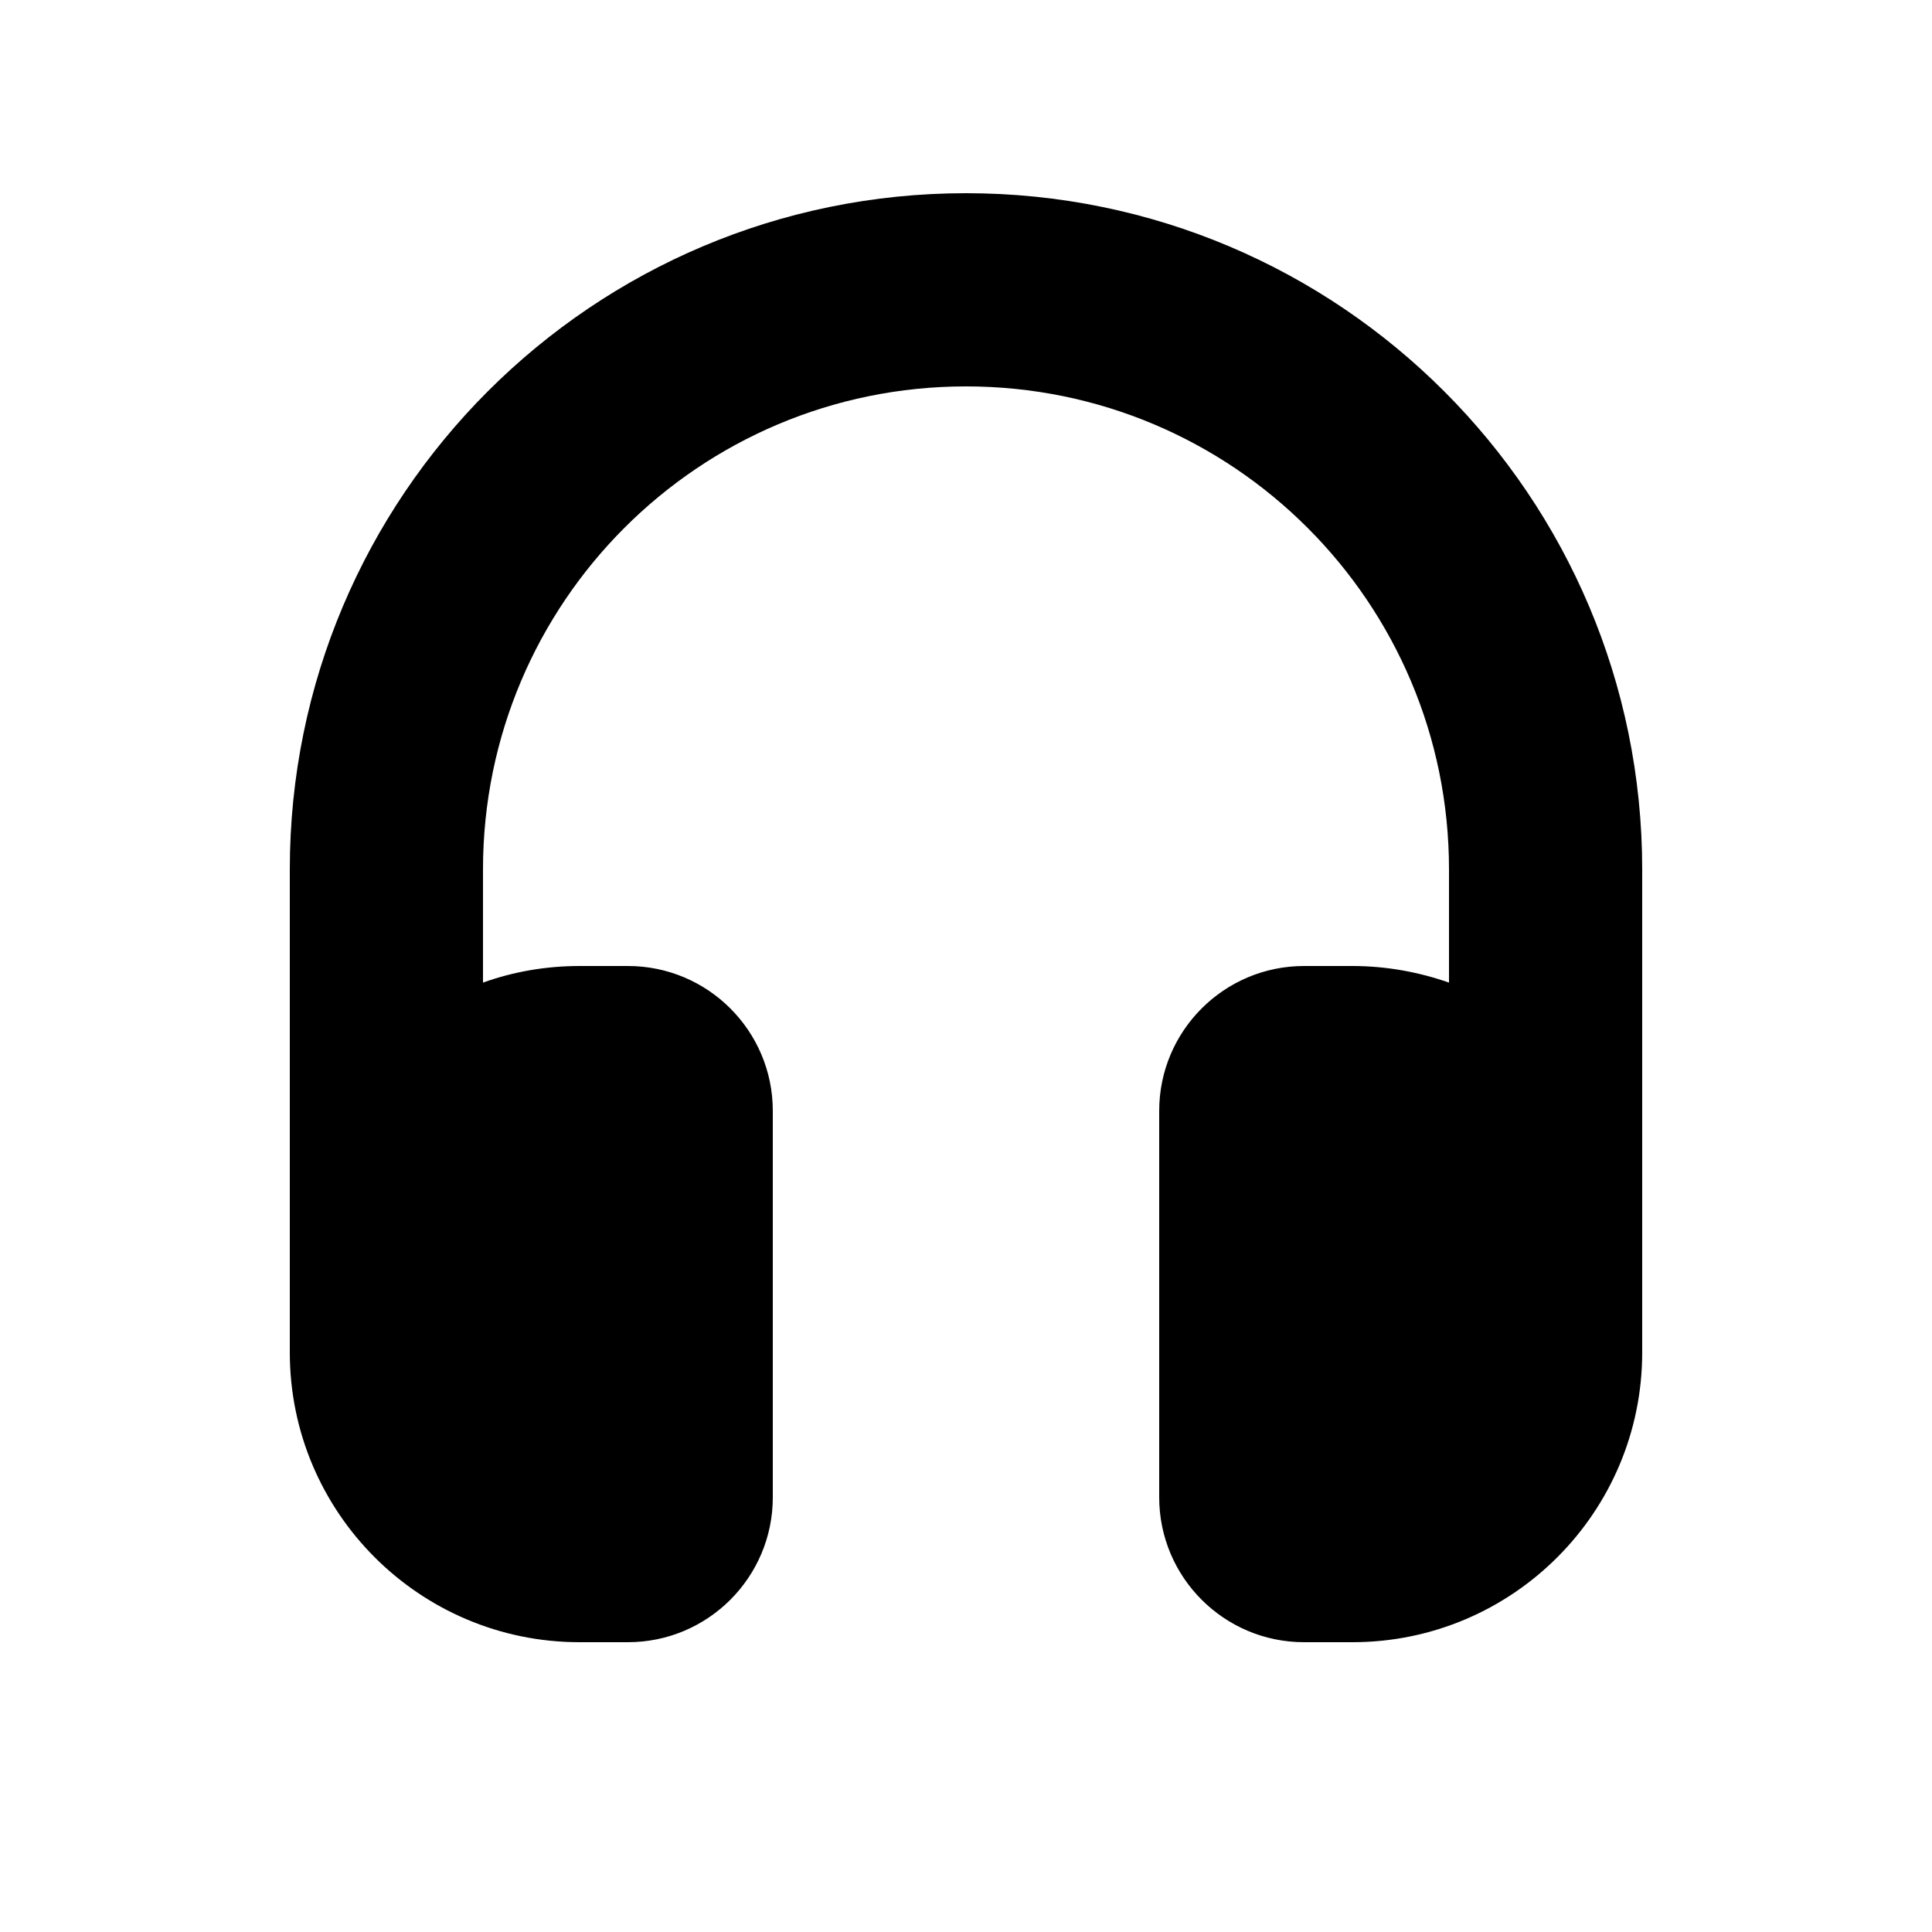
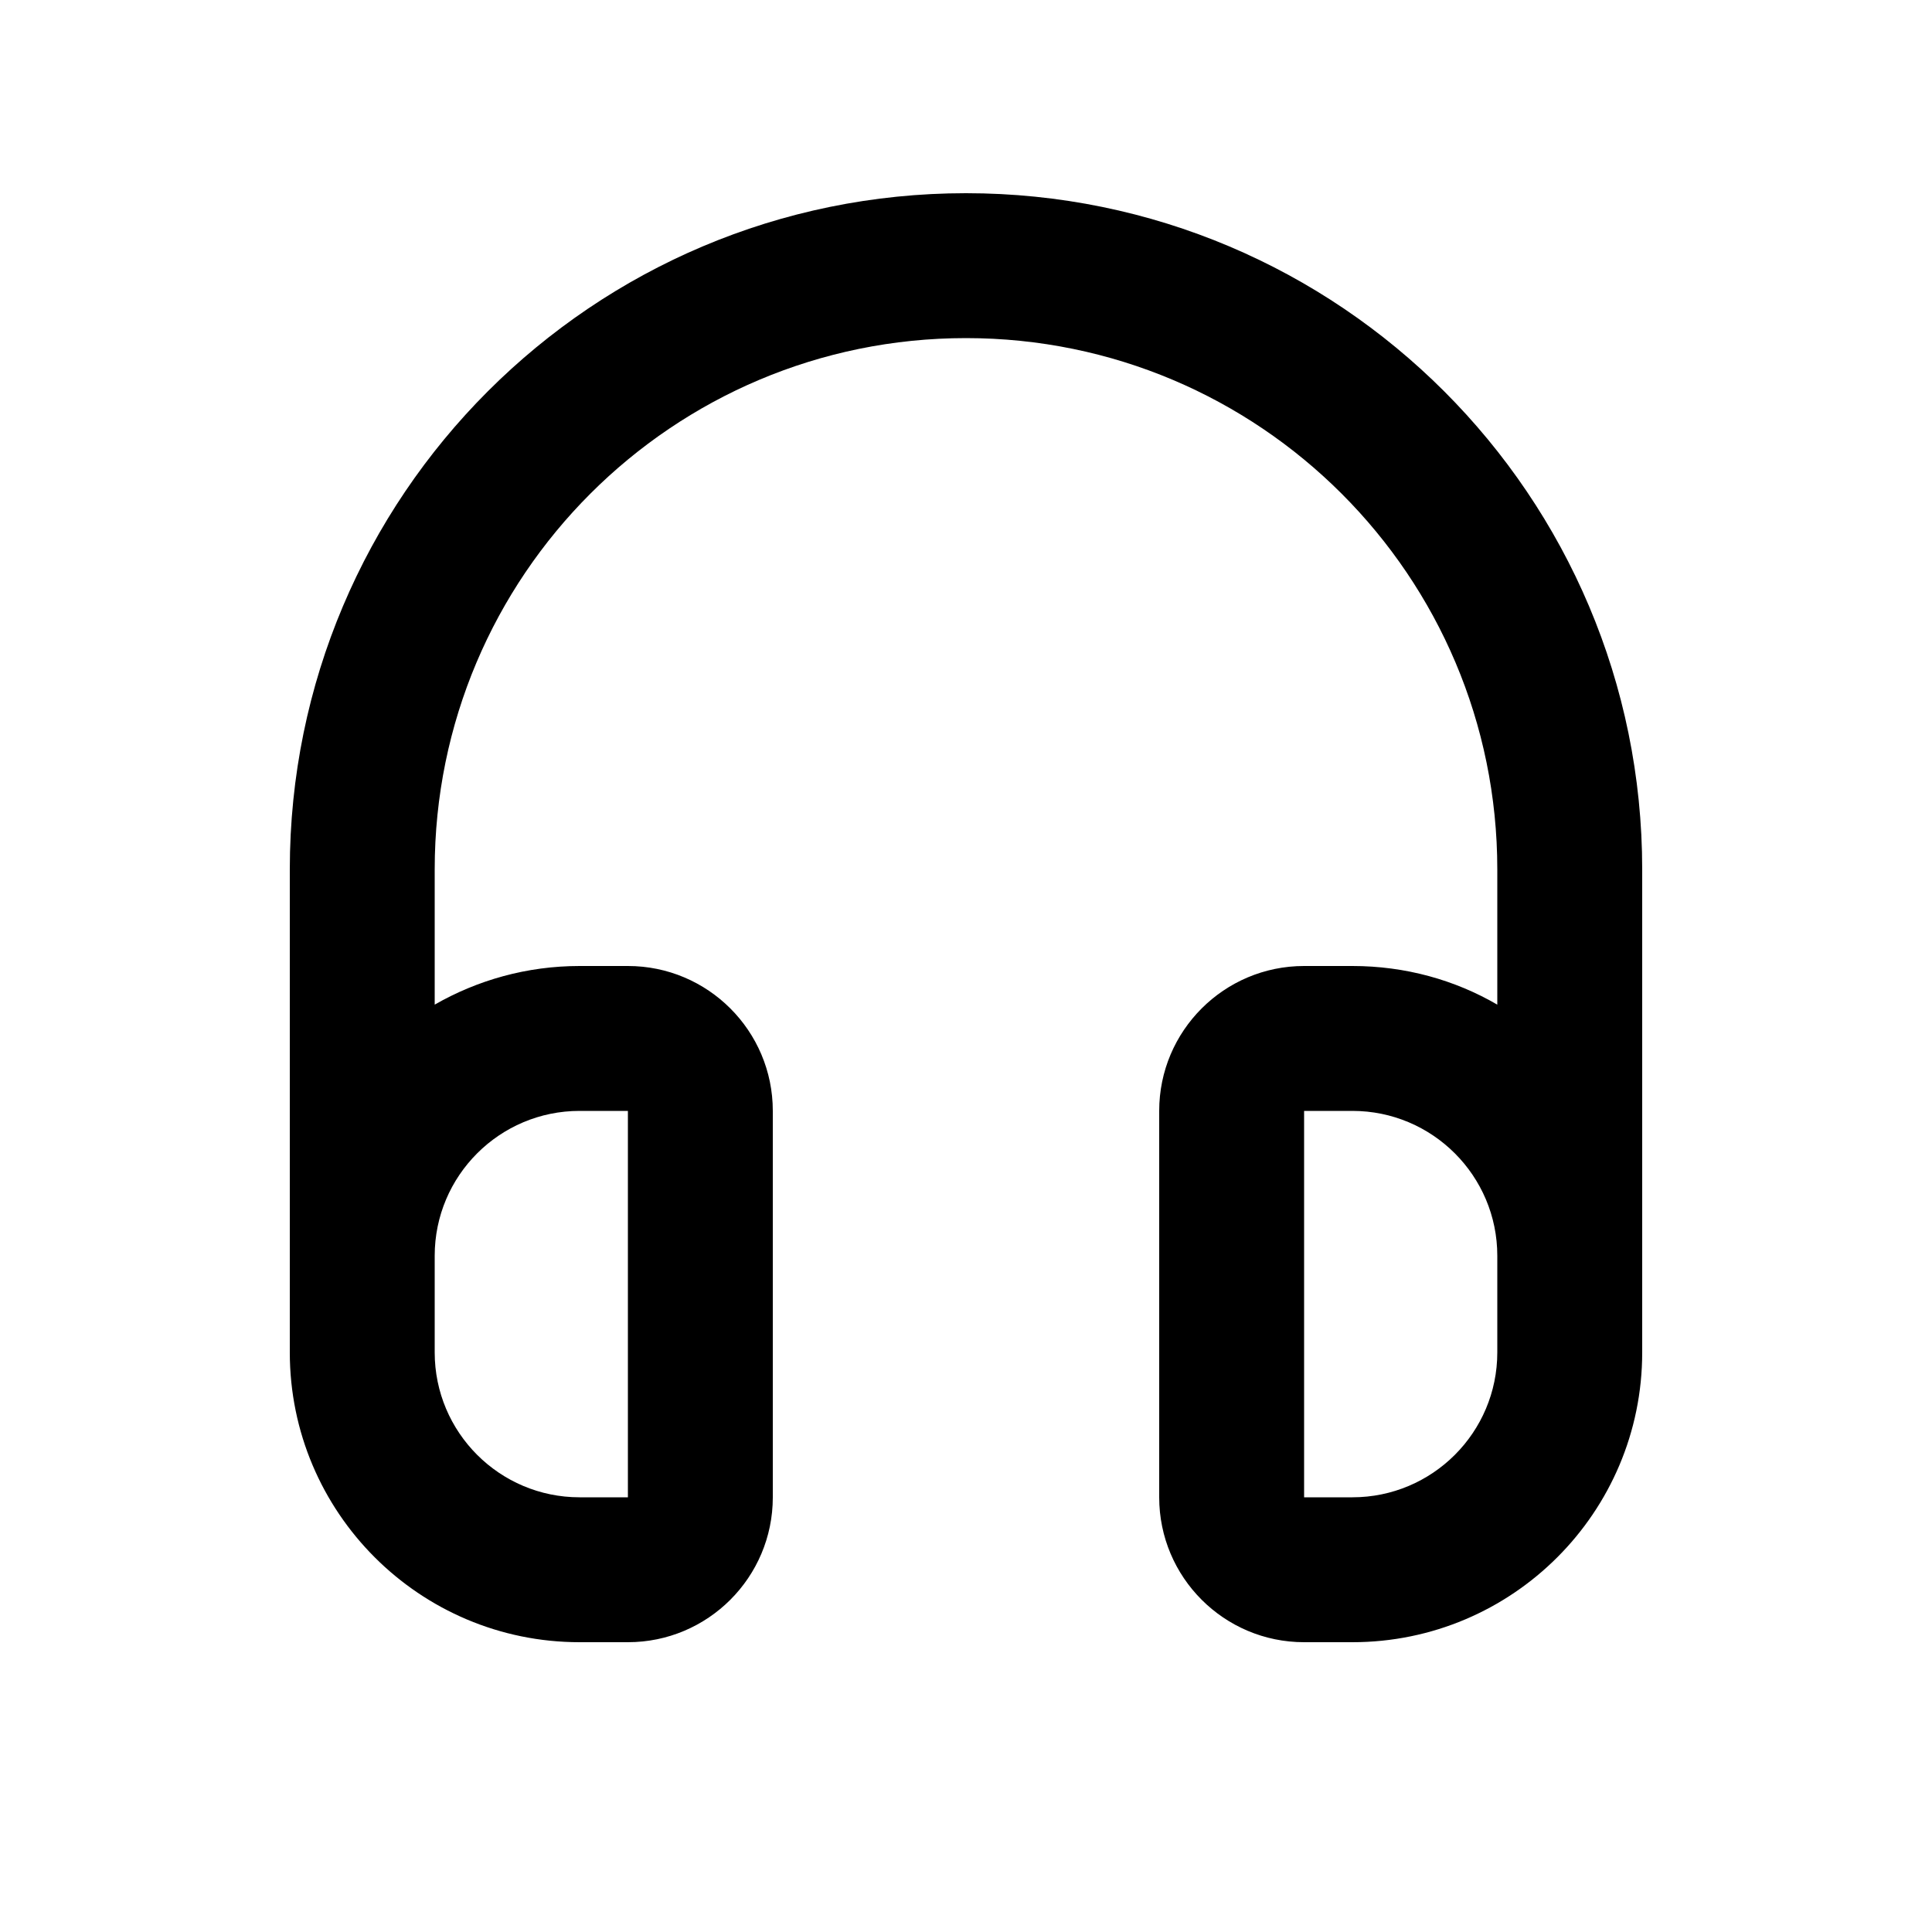
<svg xmlns="http://www.w3.org/2000/svg" viewBox="0 0 640 640">
-   <path d="M160 288C160 199.6 231.6 128 320 128C408.4 128 480 199.6 480 288L480 325.5C470 322 459.2 320 448 320L432 320C405.5 320 384 341.5 384 368L384 496C384 522.5 405.5 544 432 544L448 544C501 544 544 501 544 448L544 288C544 164.3 443.7 64 320 64C196.3 64 96 164.3 96 288L96 448C96 501 139 544 192 544L208 544C234.5 544 256 522.5 256 496L256 368C256 341.5 234.5 320 208 320L192 320C180.8 320 170 321.9 160 325.5L160 288z" />
+   <path d="M144 288C144 190.8 222.8 112 320 112C417.2 112 496 190.8 496 288L496 332.8C481.9 324.6 465.5 320 448 320L432 320C405.5 320 384 341.5 384 368L384 496C384 522.5 405.5 544 432 544L448 544C501 544 544 501 544 448L544 288C544 164.3 443.7 64 320 64C196.3 64 96 164.3 96 288L96 448C96 501 139 544 192 544L208 544C234.5 544 256 522.5 256 496L256 368C256 341.5 234.5 320 208 320L192 320C174.5 320 158.1 324.7 144 332.8L144 288zM144 416C144 389.5 165.5 368 192 368L208 368L208 496L192 496C165.5 496 144 474.5 144 448L144 416zM496 416L496 448C496 474.5 474.5 496 448 496L432 496L432 368L448 368C474.5 368 496 389.5 496 416z" />
</svg>
